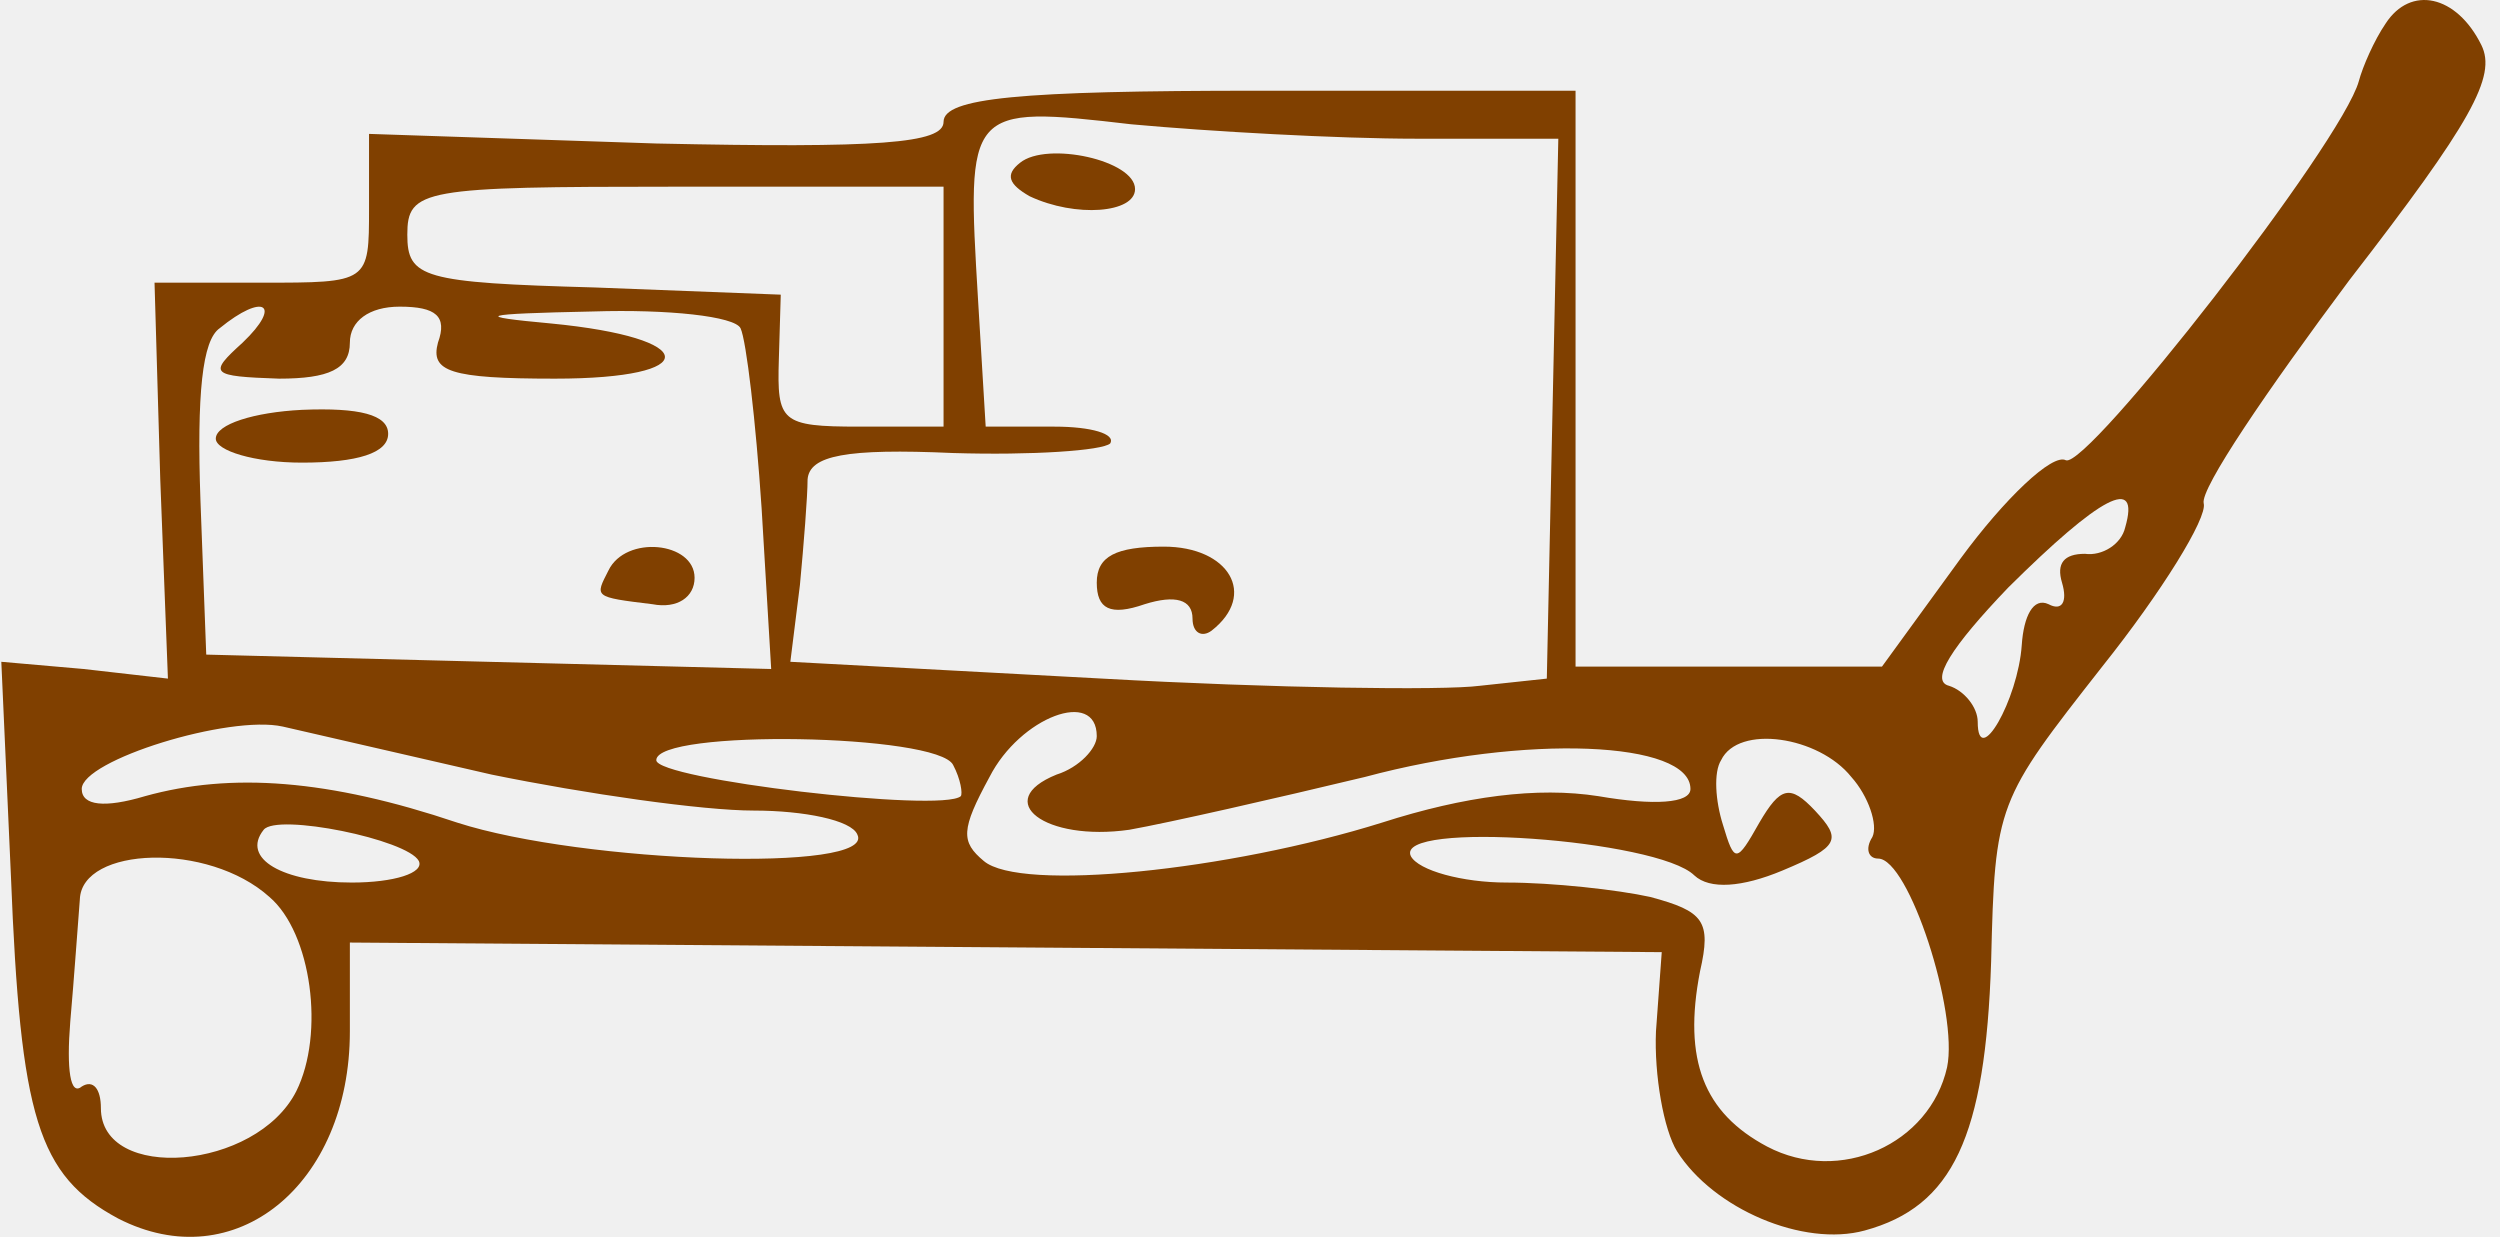
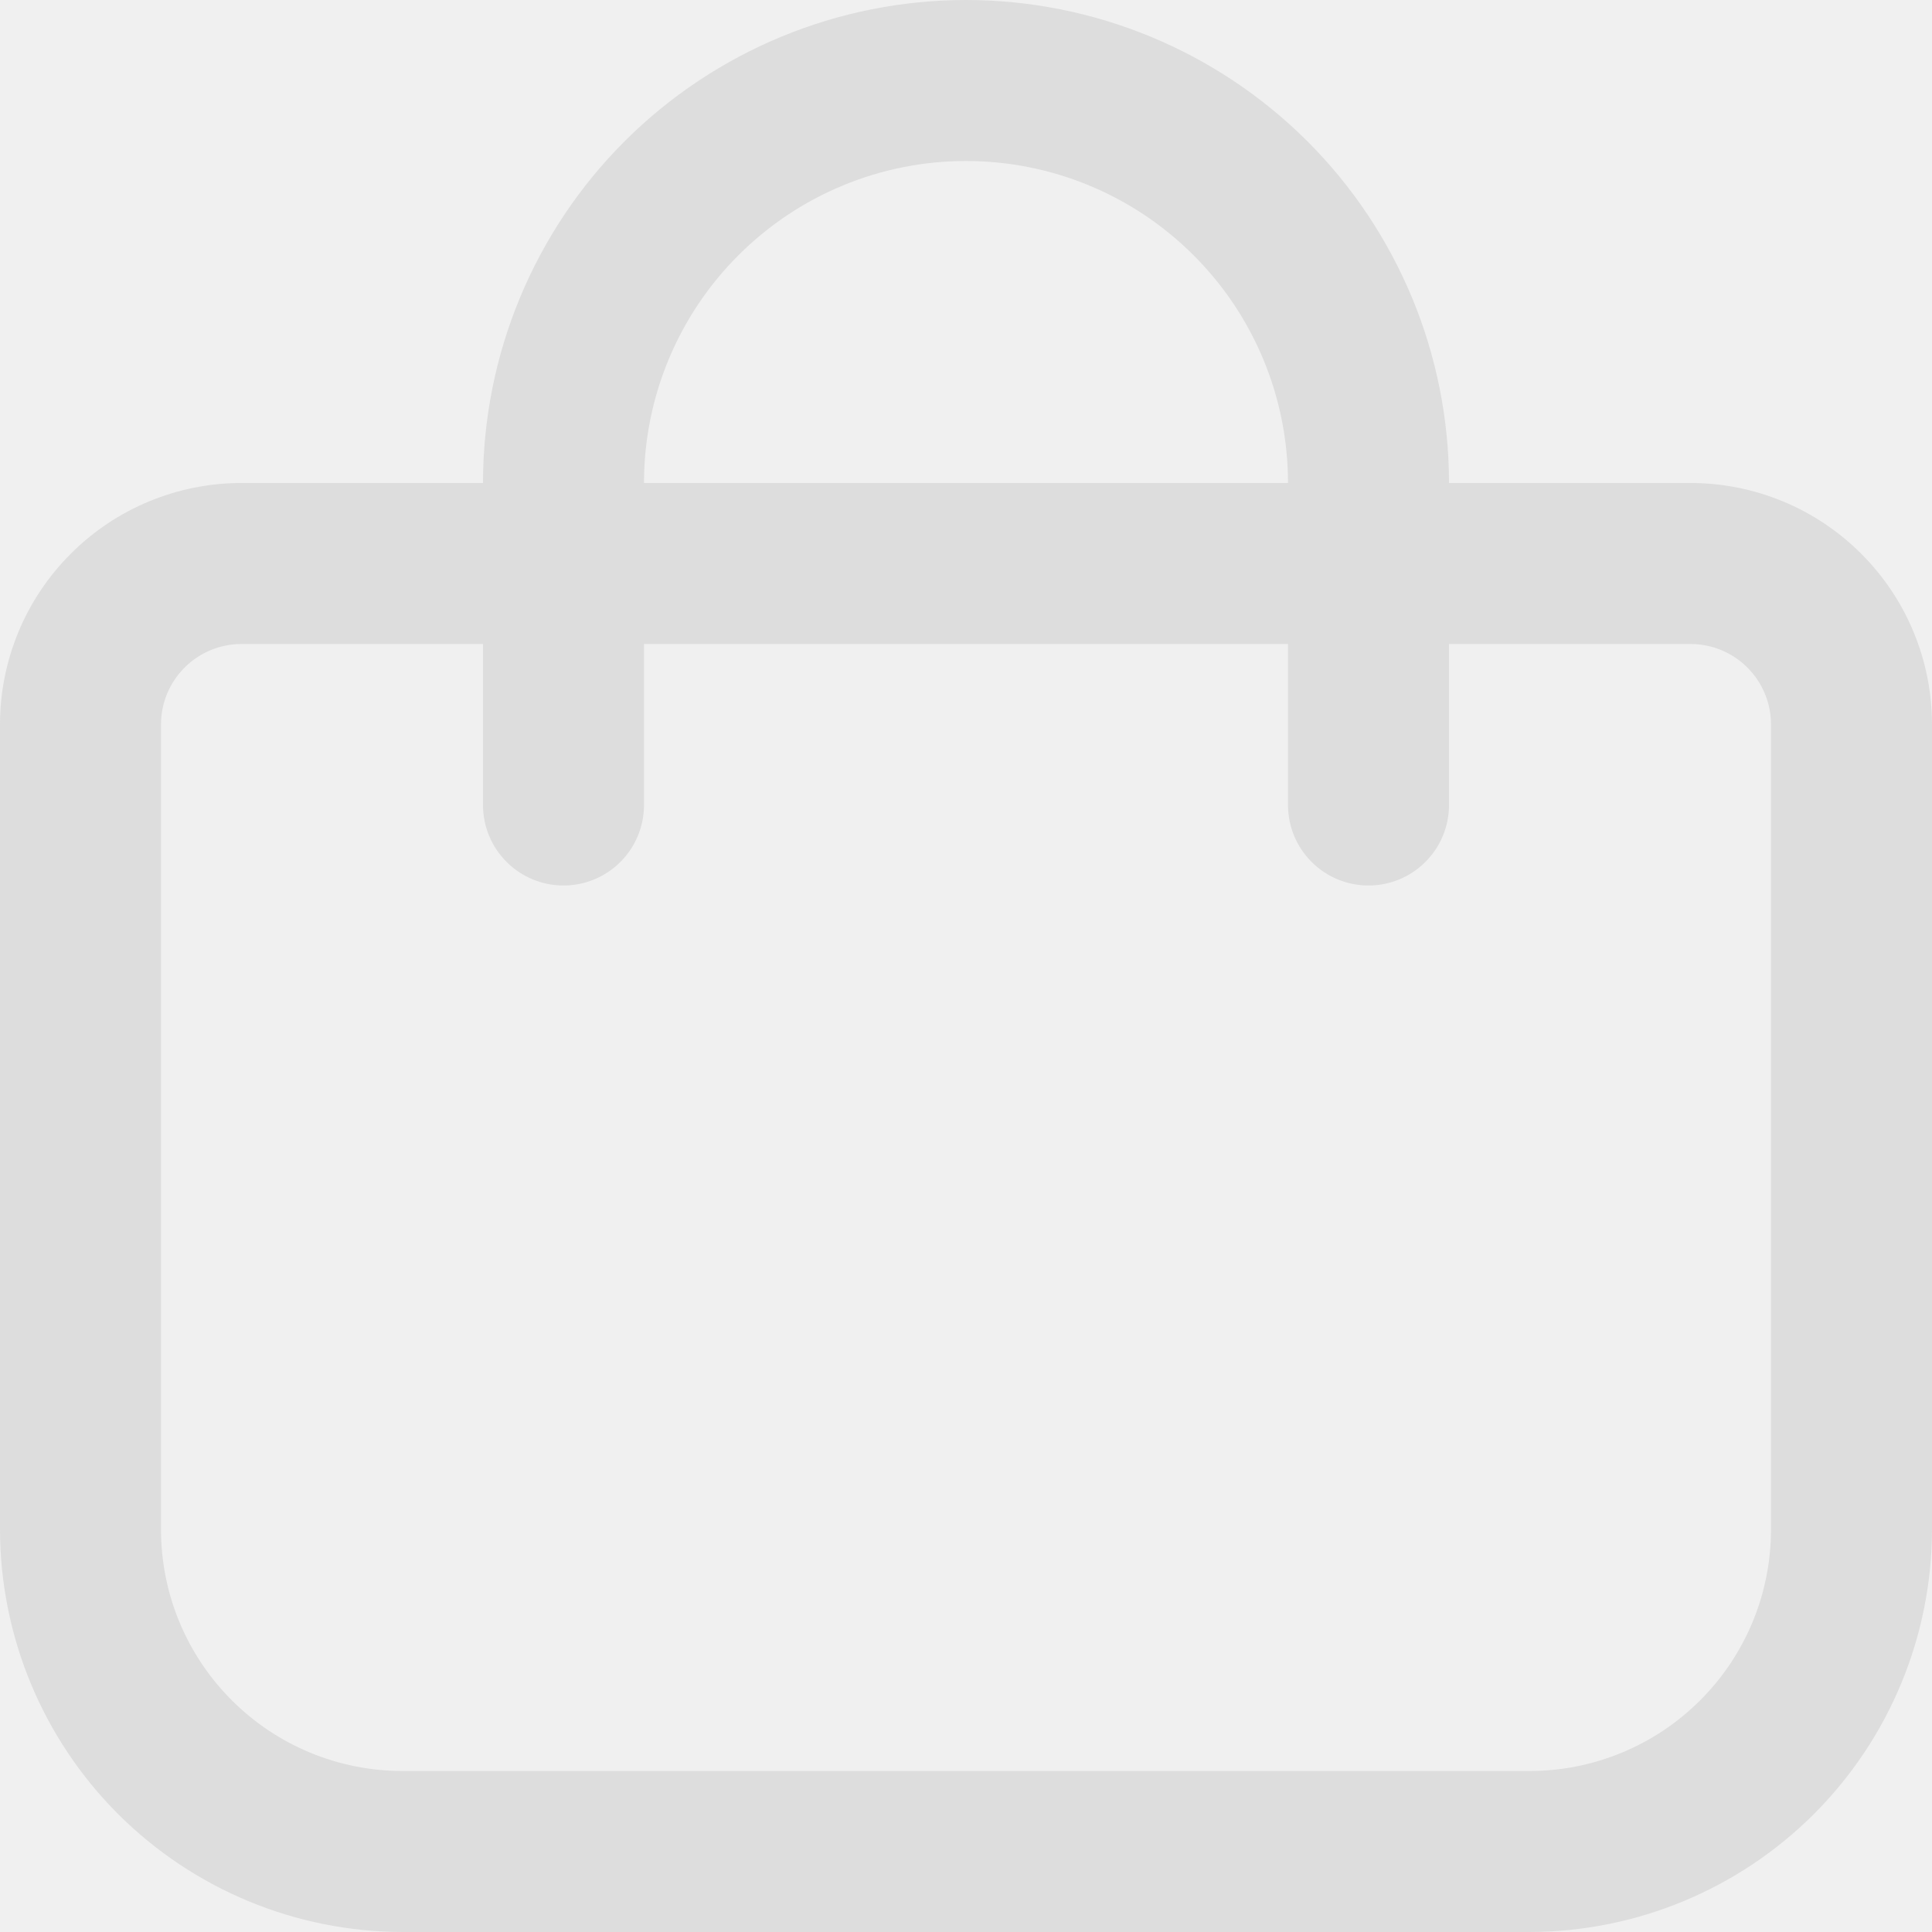
- <svg xmlns="http://www.w3.org/2000/svg" width="95" height="47" viewBox="0 0 95 47" fill="none">
-   <path d="M90.654 0.894C90.218 1.532 89.781 2.535 89.636 3.082C88.981 5.453 79.302 17.854 78.501 17.489C77.992 17.215 76.172 18.948 74.499 21.228L71.515 25.331H65.693H59.871V14.389V3.447H47.863C38.693 3.447 35.855 3.72 35.855 4.632C35.855 5.453 33.381 5.635 24.939 5.453L14.023 5.088V7.915C14.023 10.742 14.023 10.742 9.947 10.742H5.872L6.09 18.218L6.381 25.787L3.179 25.422L0.05 25.148L0.414 33.264C0.778 42.473 1.433 44.662 4.489 46.303C8.928 48.583 13.295 45.026 13.295 39.191V35.817L38.184 35.999L63.146 36.182L62.927 39.191C62.855 40.832 63.218 42.929 63.728 43.75C65.111 45.938 68.531 47.397 70.86 46.759C74.207 45.847 75.445 43.203 75.663 36.546C75.808 30.528 75.881 30.437 79.884 25.331C82.14 22.504 83.886 19.677 83.741 19.13C83.595 18.583 86.142 14.845 89.272 10.65C93.929 4.632 94.876 2.9 94.293 1.714C93.347 -0.2 91.601 -0.565 90.654 0.894ZM53.831 5.271H59.216L58.998 15.483L58.779 25.787L56.232 26.06C54.849 26.243 48.372 26.151 41.895 25.787L30.033 25.148L30.397 22.231C30.543 20.68 30.688 18.857 30.688 18.218C30.761 17.307 32.144 17.033 36.219 17.215C39.203 17.307 41.895 17.124 42.187 16.851C42.405 16.486 41.459 16.212 40.076 16.212H37.456L37.165 11.38C36.728 4.085 36.728 3.994 42.987 4.723C45.971 4.997 50.847 5.271 53.831 5.271ZM35.855 11.653V16.212H32.653C29.669 16.212 29.524 16.03 29.596 13.659L29.669 11.197L22.61 10.924C16.06 10.742 15.478 10.559 15.478 8.918C15.478 7.185 16.06 7.094 25.667 7.094H35.855V11.653ZM9.219 13.021C7.909 14.207 7.982 14.298 10.602 14.389C12.494 14.389 13.295 14.024 13.295 13.021C13.295 12.2 14.023 11.653 15.187 11.653C16.57 11.653 17.006 12.018 16.642 13.021C16.351 14.115 17.079 14.389 21.082 14.389C26.758 14.389 26.613 12.839 20.936 12.292C17.952 12.018 18.171 11.927 22.537 11.836C25.375 11.745 27.923 12.018 28.141 12.474C28.359 12.93 28.723 16.03 28.941 19.313L29.305 25.422L18.535 25.148L7.837 24.875L7.618 19.039C7.473 14.936 7.691 12.93 8.346 12.474C10.02 11.106 10.748 11.562 9.219 13.021ZM80.757 20.042C80.612 20.68 79.884 21.136 79.229 21.045C78.428 21.045 78.137 21.41 78.356 22.139C78.574 22.869 78.356 23.234 77.846 22.96C77.264 22.686 76.9 23.416 76.827 24.51C76.682 26.607 75.153 29.252 75.153 27.428C75.153 26.881 74.644 26.243 74.062 26.06C73.334 25.878 74.135 24.601 76.318 22.322C79.811 18.857 81.339 18.036 80.757 20.042ZM18.68 29.434C22.246 30.163 26.685 30.802 28.65 30.802C30.543 30.802 32.362 31.166 32.58 31.714C33.308 33.173 22.173 32.808 17.37 31.258C12.494 29.616 8.783 29.343 5.508 30.255C3.98 30.711 3.106 30.619 3.106 29.981C3.106 28.887 8.71 27.154 10.748 27.61C11.548 27.793 15.114 28.613 18.68 29.434ZM41.677 27.975C41.677 28.431 41.022 29.16 40.149 29.434C37.674 30.437 39.712 31.987 42.914 31.531C44.443 31.258 48.445 30.346 51.865 29.525C57.979 27.884 64.237 28.157 64.237 29.981C64.237 30.528 62.855 30.619 60.744 30.255C58.415 29.89 55.65 30.255 52.52 31.258C46.699 33.081 38.766 33.902 37.383 32.717C36.51 31.987 36.51 31.531 37.602 29.525C38.766 27.246 41.677 26.151 41.677 27.975ZM36.219 29.069C36.51 29.616 36.583 30.163 36.51 30.255C35.782 30.893 24.939 29.616 24.939 28.887C24.939 27.702 35.637 27.884 36.219 29.069ZM70.35 29.525C71.005 30.255 71.369 31.349 71.151 31.805C70.86 32.261 71.005 32.626 71.369 32.626C72.534 32.626 74.426 38.461 73.989 40.558C73.334 43.476 69.914 45.026 67.148 43.568C64.747 42.291 63.946 40.285 64.601 36.911C65.038 34.996 64.747 34.632 62.709 34.084C61.472 33.811 58.998 33.537 57.251 33.537C55.577 33.537 53.903 33.081 53.612 32.534C52.957 31.166 63 31.896 64.383 33.264C64.965 33.811 66.202 33.72 67.731 33.081C69.914 32.17 69.987 31.896 68.968 30.802C68.022 29.799 67.658 29.89 66.857 31.258C65.984 32.808 65.911 32.808 65.474 31.349C65.183 30.437 65.111 29.343 65.402 28.887C66.057 27.519 69.113 27.975 70.35 29.525ZM15.915 32.717C16.133 33.173 14.969 33.537 13.368 33.537C10.748 33.537 9.147 32.626 10.02 31.531C10.529 30.893 15.478 31.896 15.915 32.717ZM10.238 34.084C11.839 35.452 12.349 39.282 11.257 41.47C9.729 44.479 3.834 44.935 3.834 42.108C3.834 41.379 3.543 41.014 3.106 41.288C2.67 41.653 2.524 40.65 2.67 38.826C2.815 37.185 2.961 35.087 3.034 34.176C3.106 32.17 7.909 31.987 10.238 34.084Z" fill="#804000" />
-   <path d="M38.765 6.183C38.183 6.638 38.329 7.003 39.129 7.459C40.876 8.28 43.132 8.097 43.132 7.186C43.132 6.091 39.784 5.362 38.765 6.183Z" fill="#804000" />
-   <path d="M41.677 22.14C41.677 23.142 42.186 23.416 43.496 22.96C44.66 22.595 45.316 22.778 45.316 23.507C45.316 24.054 45.679 24.237 46.043 23.963C47.79 22.595 46.698 20.772 44.224 20.772C42.404 20.772 41.677 21.137 41.677 22.14Z" fill="#804000" />
-   <path d="M8.2 16.669C8.2 17.124 9.656 17.58 11.475 17.58C13.585 17.58 14.75 17.216 14.75 16.486C14.75 15.757 13.658 15.483 11.475 15.574C9.656 15.665 8.2 16.121 8.2 16.669Z" fill="#804000" />
-   <path d="M23.119 21.683C22.61 22.686 22.537 22.686 24.793 22.96C25.739 23.142 26.394 22.686 26.394 21.957C26.394 20.589 23.774 20.316 23.119 21.683Z" fill="#804000" />
+ <svg xmlns="http://www.w3.org/2000/svg" width="24" height="24" viewBox="0 0 24 24" fill="none">
+   <g clip-path="url(#clip0_2002_966)">
+     <path d="M21 6H18C18 4.409 17.368 2.883 16.243 1.757C15.117 0.632 13.591 0 12 0C10.409 0 8.883 0.632 7.757 1.757C6.632 2.883 6 4.409 6 6H3C2.204 6 1.441 6.316 0.879 6.879C0.316 7.441 0 8.204 0 9L0 19C0.002 20.326 0.529 21.596 1.466 22.534C2.404 23.471 3.674 23.998 5 24H19C20.326 23.998 21.596 23.471 22.534 22.534C23.471 21.596 23.998 20.326 24 19V9C24 8.204 23.684 7.441 23.121 6.879C22.559 6.316 21.796 6 21 6ZM12 2C13.061 2 14.078 2.421 14.828 3.172C15.579 3.922 16 4.939 16 6H8C8 4.939 8.421 3.922 9.172 3.172C9.922 2.421 10.939 2 12 2ZM22 19C22 19.796 21.684 20.559 21.121 21.121C20.559 21.684 19.796 22 19 22H5C4.204 22 3.441 21.684 2.879 21.121C2.316 20.559 2 19.796 2 19V9C2 8.735 2.105 8.48 2.293 8.293C2.48 8.105 2.735 8 3 8H6V10C6 10.265 6.105 10.52 6.293 10.707C6.48 10.895 6.735 11 7 11C7.265 11 7.52 10.895 7.707 10.707C7.895 10.52 8 10.265 8 10V8H16V10C16 10.265 16.105 10.52 16.293 10.707C16.48 10.895 16.735 11 17 11C17.265 11 17.52 10.895 17.707 10.707C17.895 10.52 18 10.265 18 10V8H21C21.265 8 21.52 8.105 21.707 8.293C21.895 8.48 22 8.735 22 9V19Z" fill="#DDDDDD" />
+   </g>
+   <defs>
+     <clipPath id="clip0_2002_966">
+       <rect width="24" height="24" fill="white" />
+     </clipPath>
+   </defs>
</svg>
